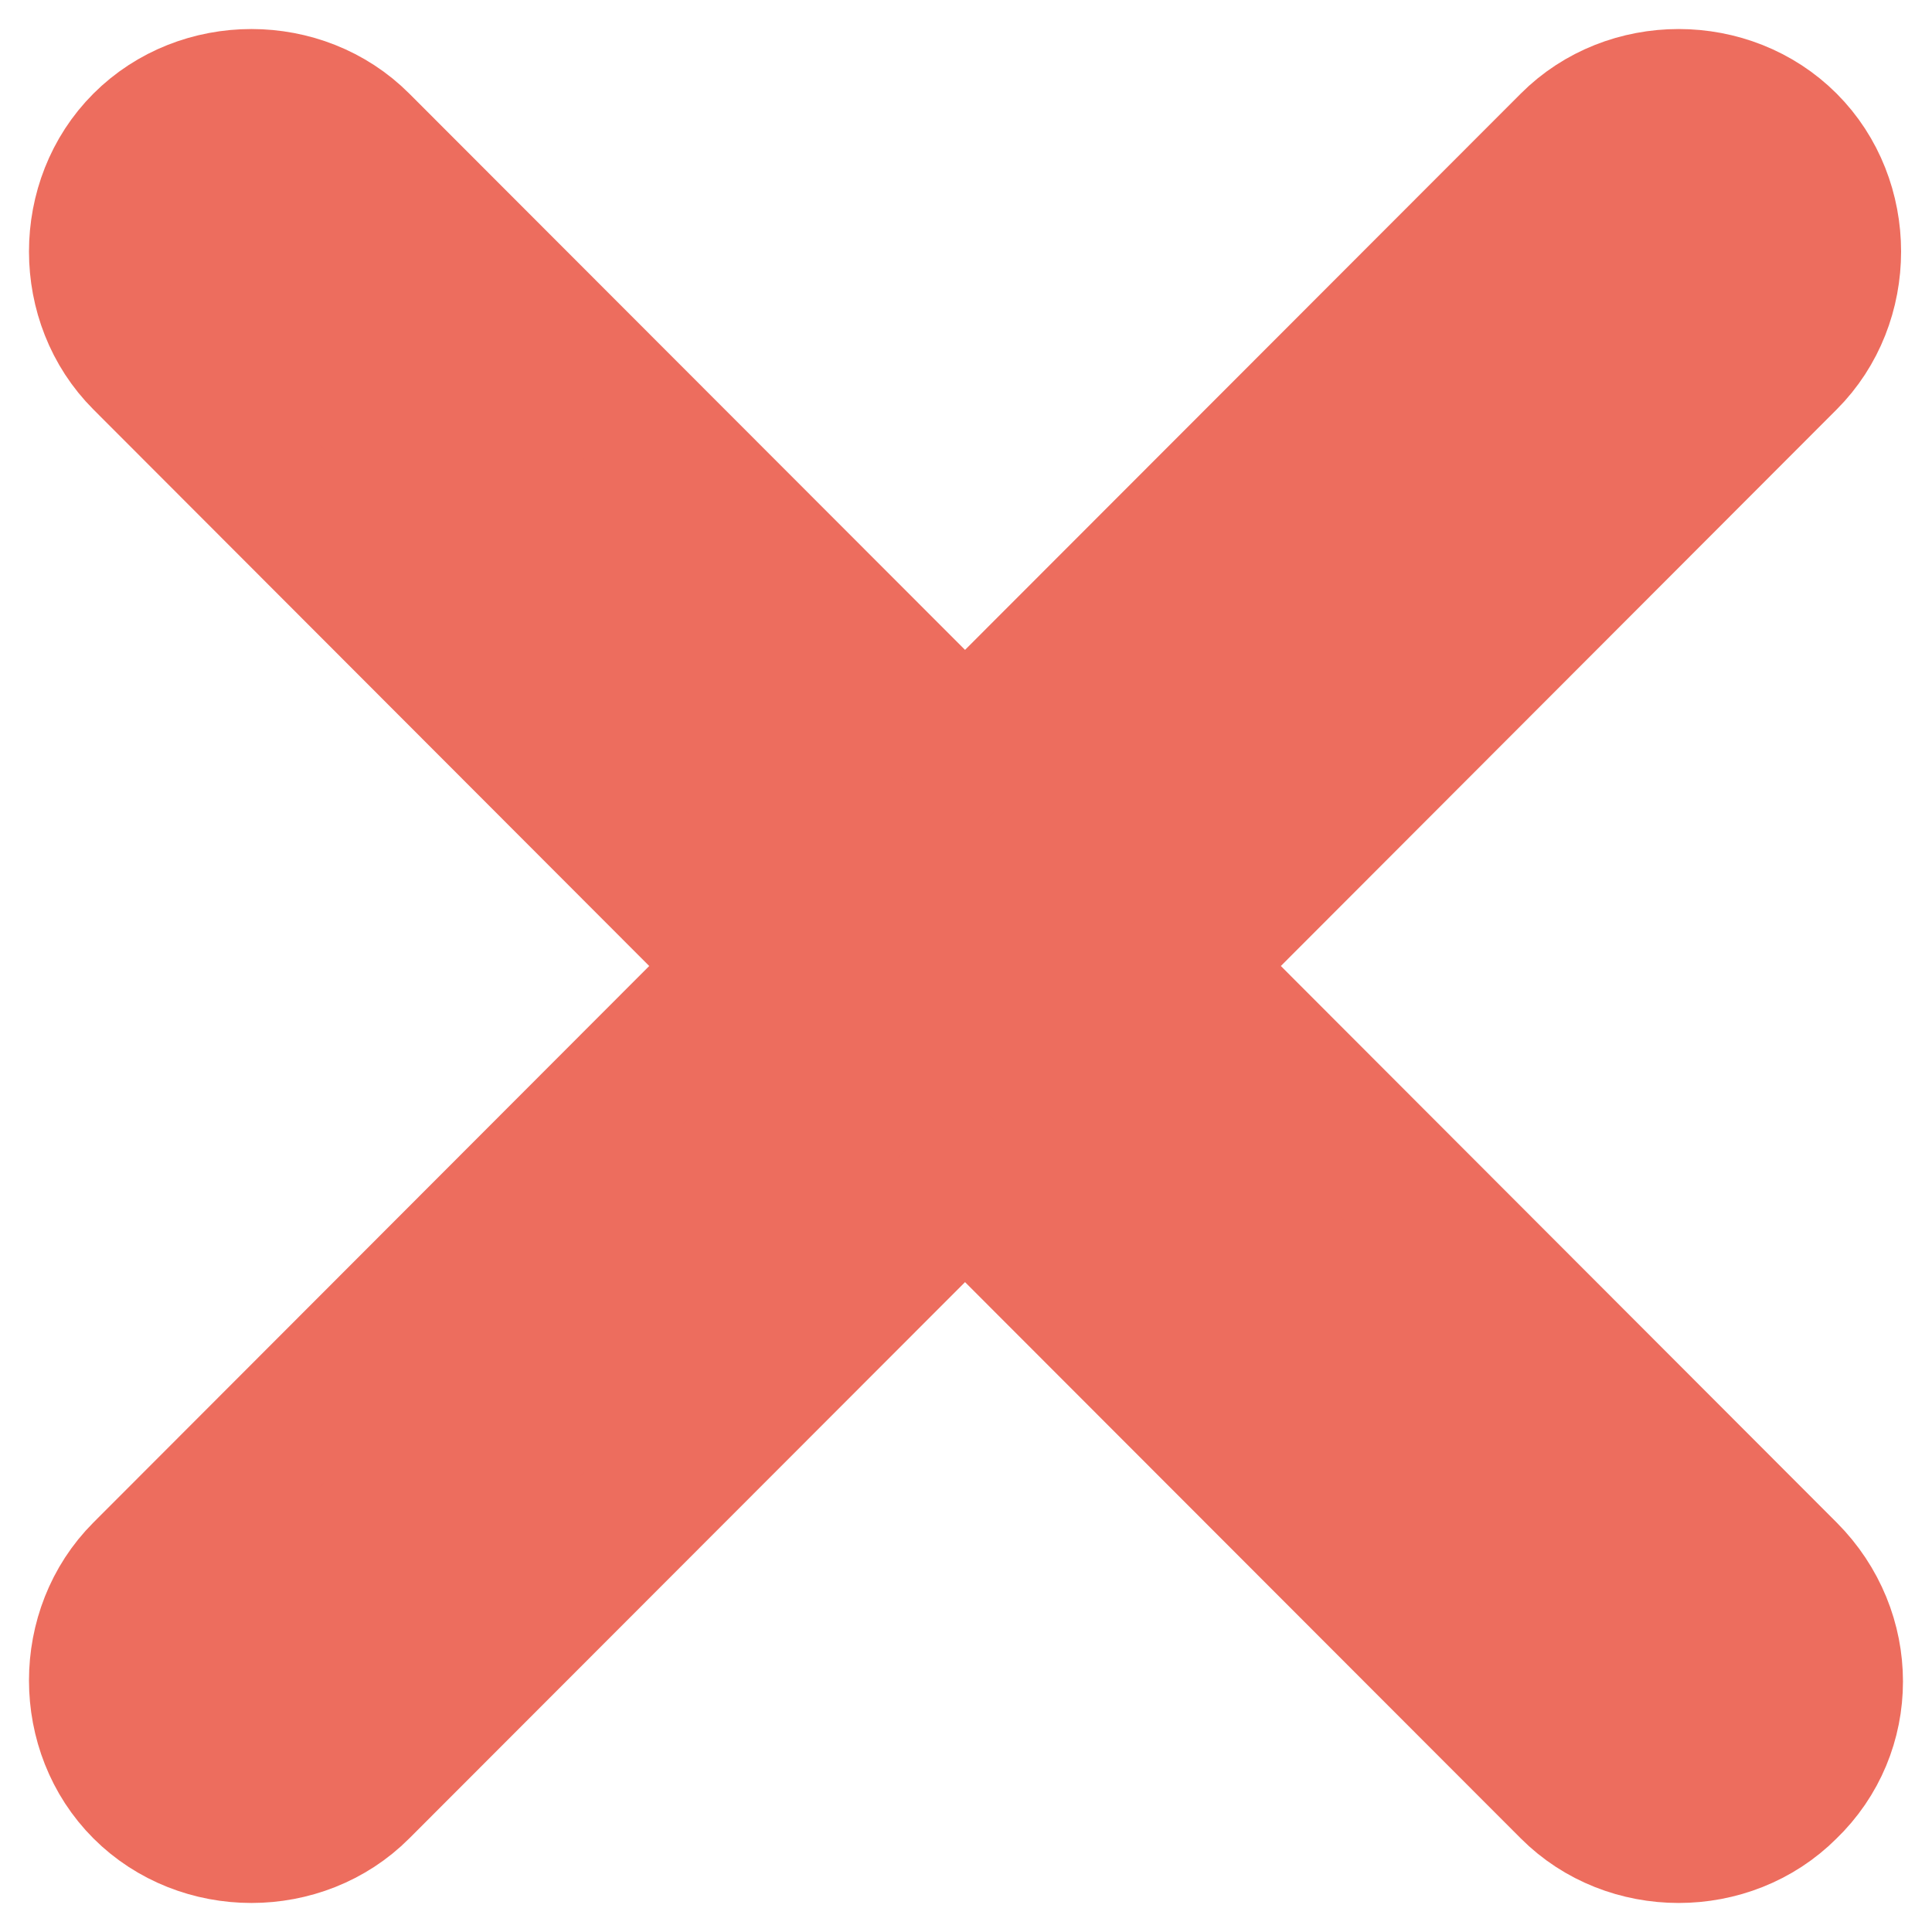
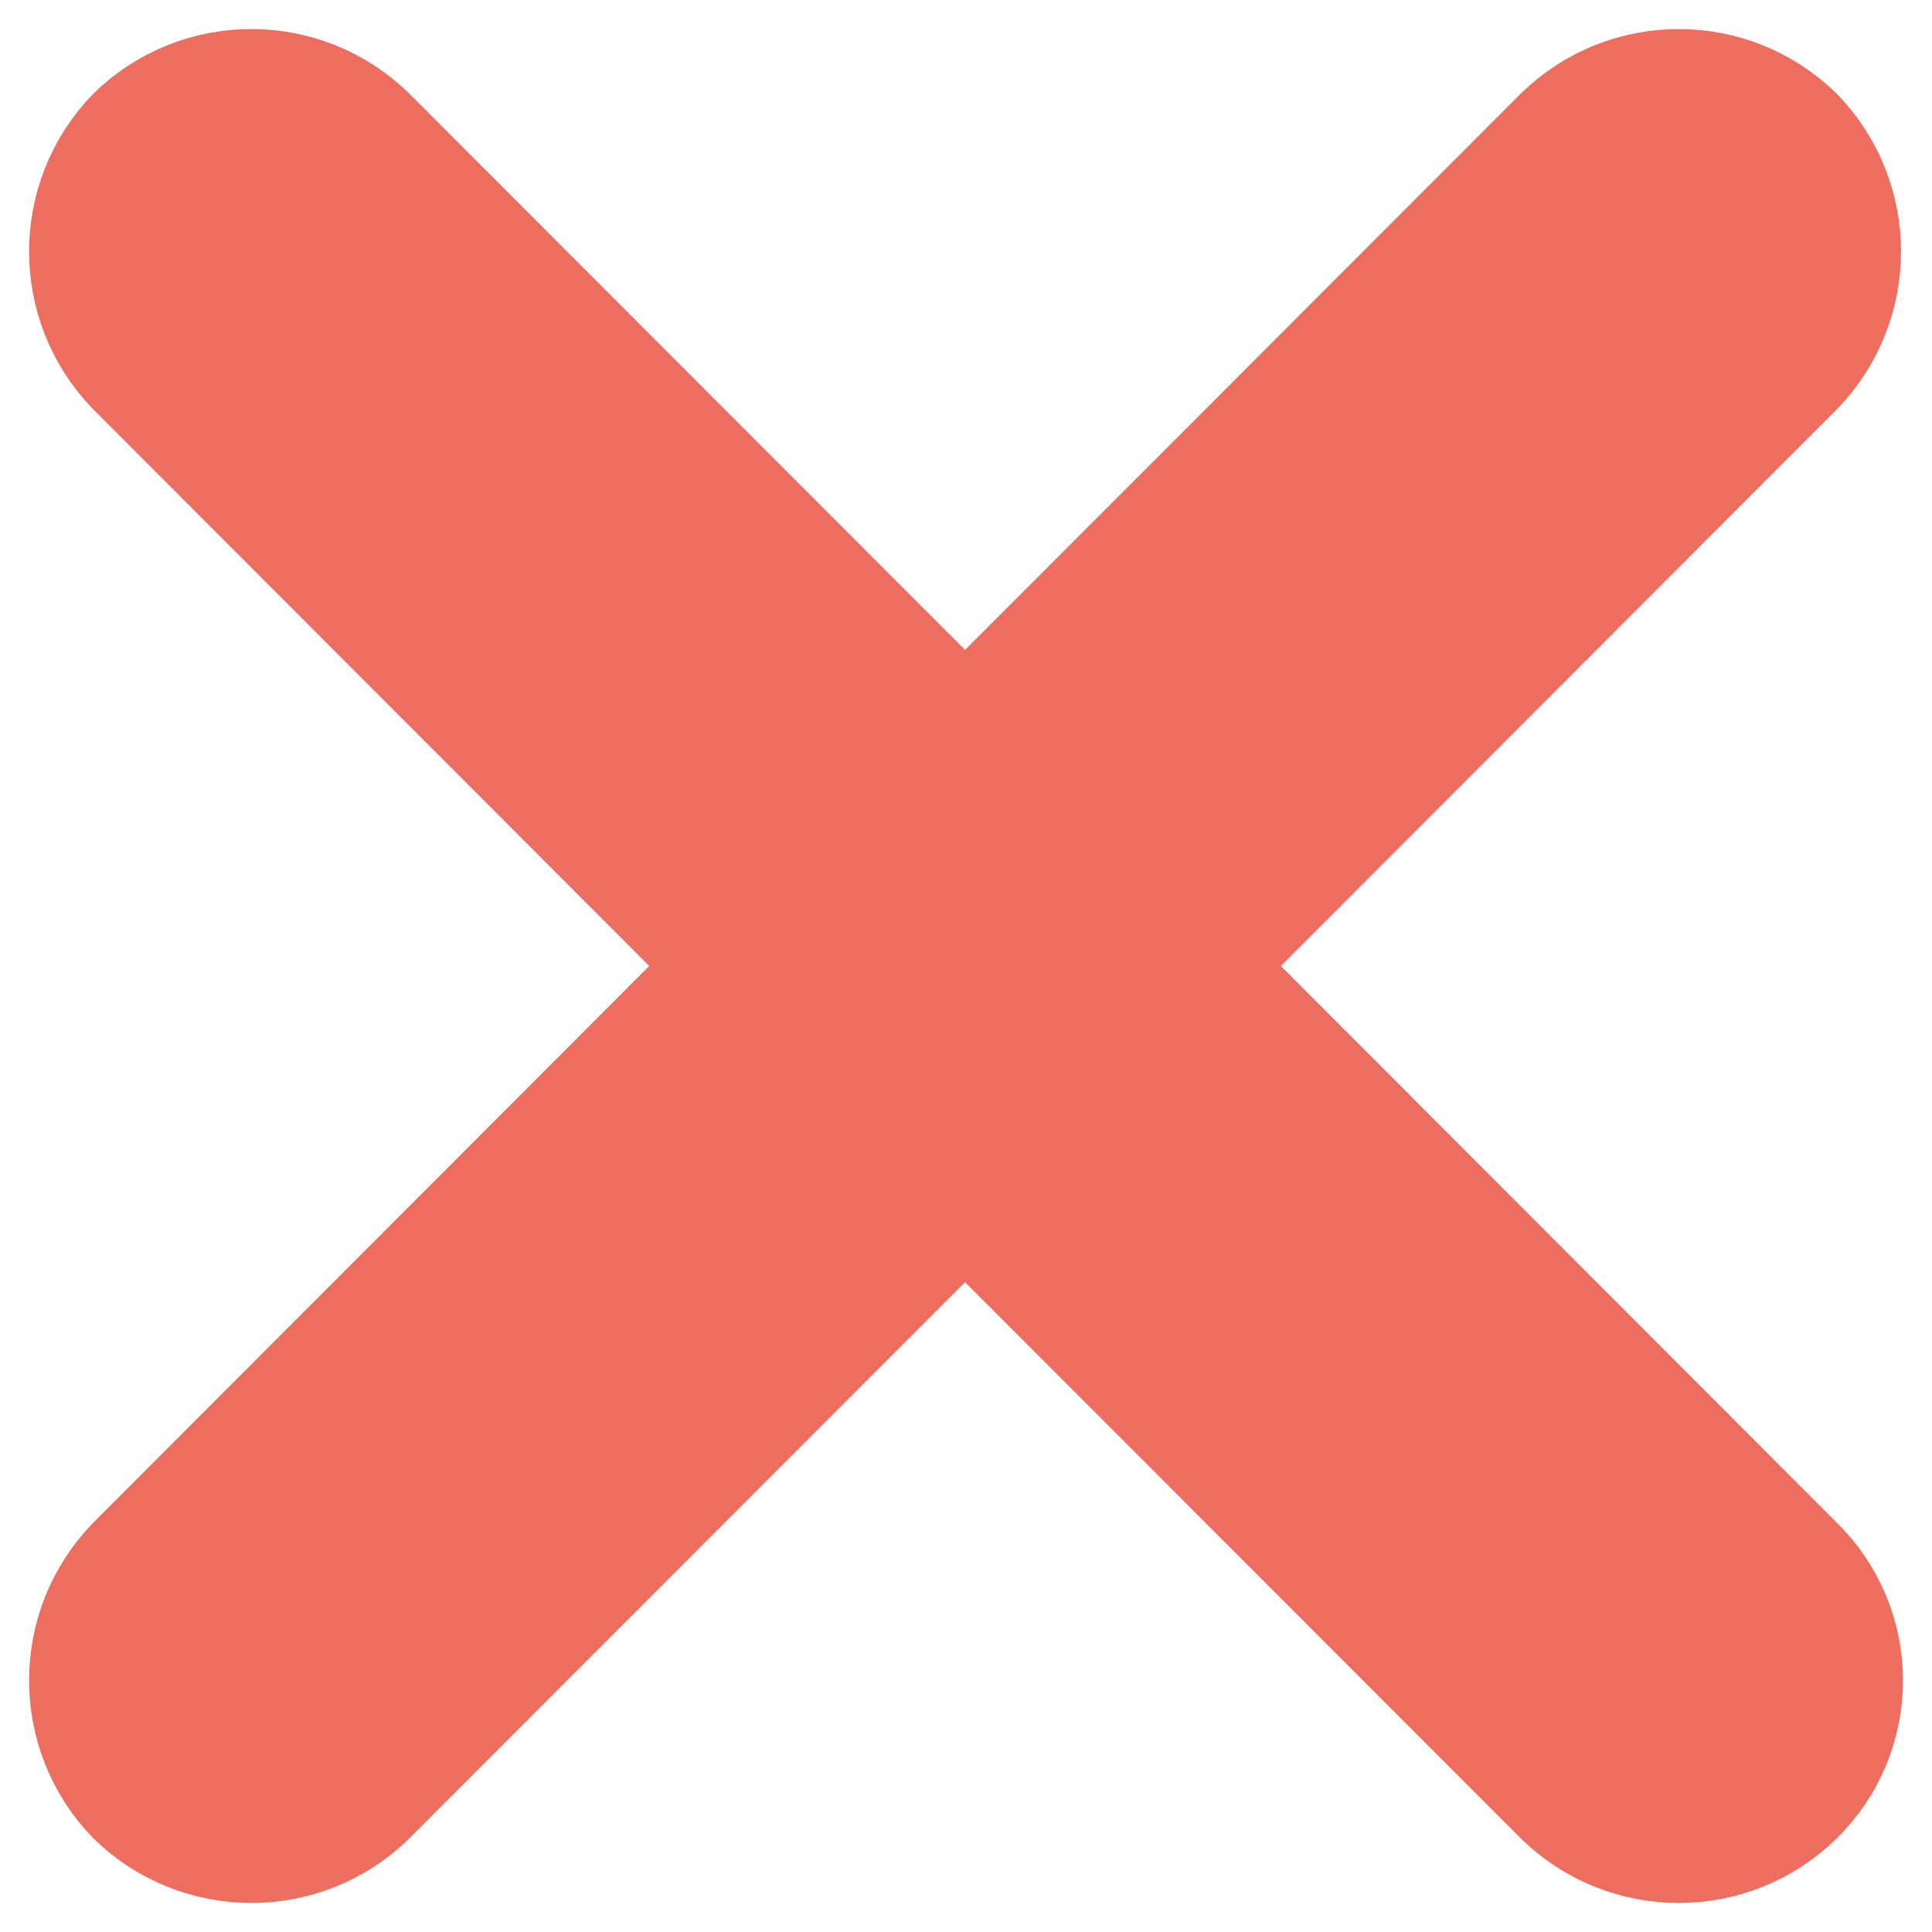
- <svg xmlns="http://www.w3.org/2000/svg" width="10px" height="10px" viewBox="0 0 10 10" version="1.1">
-   <g id="Desktop" stroke="none" stroke-width="1" fill="none" fill-rule="evenodd">
-     <g id="[desktop]-02.-Writings" transform="translate(-151, -1246)" fill="#ED6D5E" fill-rule="nonzero" stroke="#ED6D5E" stroke-width="0.7">
-       <g id="Contents" transform="translate(128, 160)">
-         <g id="UI-텍스트-작성-기본-원칙" transform="translate(0, 869)">
-           <g id="고객-입장을-생각하며-쓰기" transform="translate(0, 81)">
-             <g id="X/O" transform="translate(0, 129)">
-               <g id="icon_no" transform="translate(23, 7)">
-                 <path d="M9.259,8.128 L6.135,5 L9.259,1.872 C9.567,1.564 9.567,1.04 9.259,0.732 C8.95,0.423 8.427,0.423 8.119,0.732 L4.995,3.859 L1.871,0.732 C1.563,0.423 1.04,0.423 0.731,0.732 C0.423,1.04 0.423,1.564 0.731,1.872 L3.855,5 L0.731,8.128 C0.423,8.436 0.423,8.96 0.731,9.268 C1.04,9.577 1.563,9.577 1.871,9.268 L4.995,6.141 L8.119,9.268 C8.427,9.577 8.95,9.577 9.259,9.268 C9.58,8.96 9.58,8.45 9.259,8.128 Z" id="Shape" />
-               </g>
-             </g>
-           </g>
-         </g>
-       </g>
-     </g>
-   </g>
+ <svg xmlns="http://www.w3.org/2000/svg" viewBox="0 0 10 10">
+   <path fill="#ED6D5E" fill-rule="nonzero" stroke="#ED6D5E" stroke-width=".7" d="M9.259 8.128L6.135 5l3.124-3.128a.82.82 0 0 0 0-1.14.817.817 0 0 0-1.14 0L4.995 3.859 1.871.732a.817.817 0 0 0-1.14 0 .82.82 0 0 0 0 1.14L3.855 5 .731 8.128a.82.82 0 0 0 0 1.14.817.817 0 0 0 1.14 0l3.124-3.127 3.124 3.127a.817.817 0 0 0 1.14 0 .795.795 0 0 0 0-1.14z" />
</svg>
